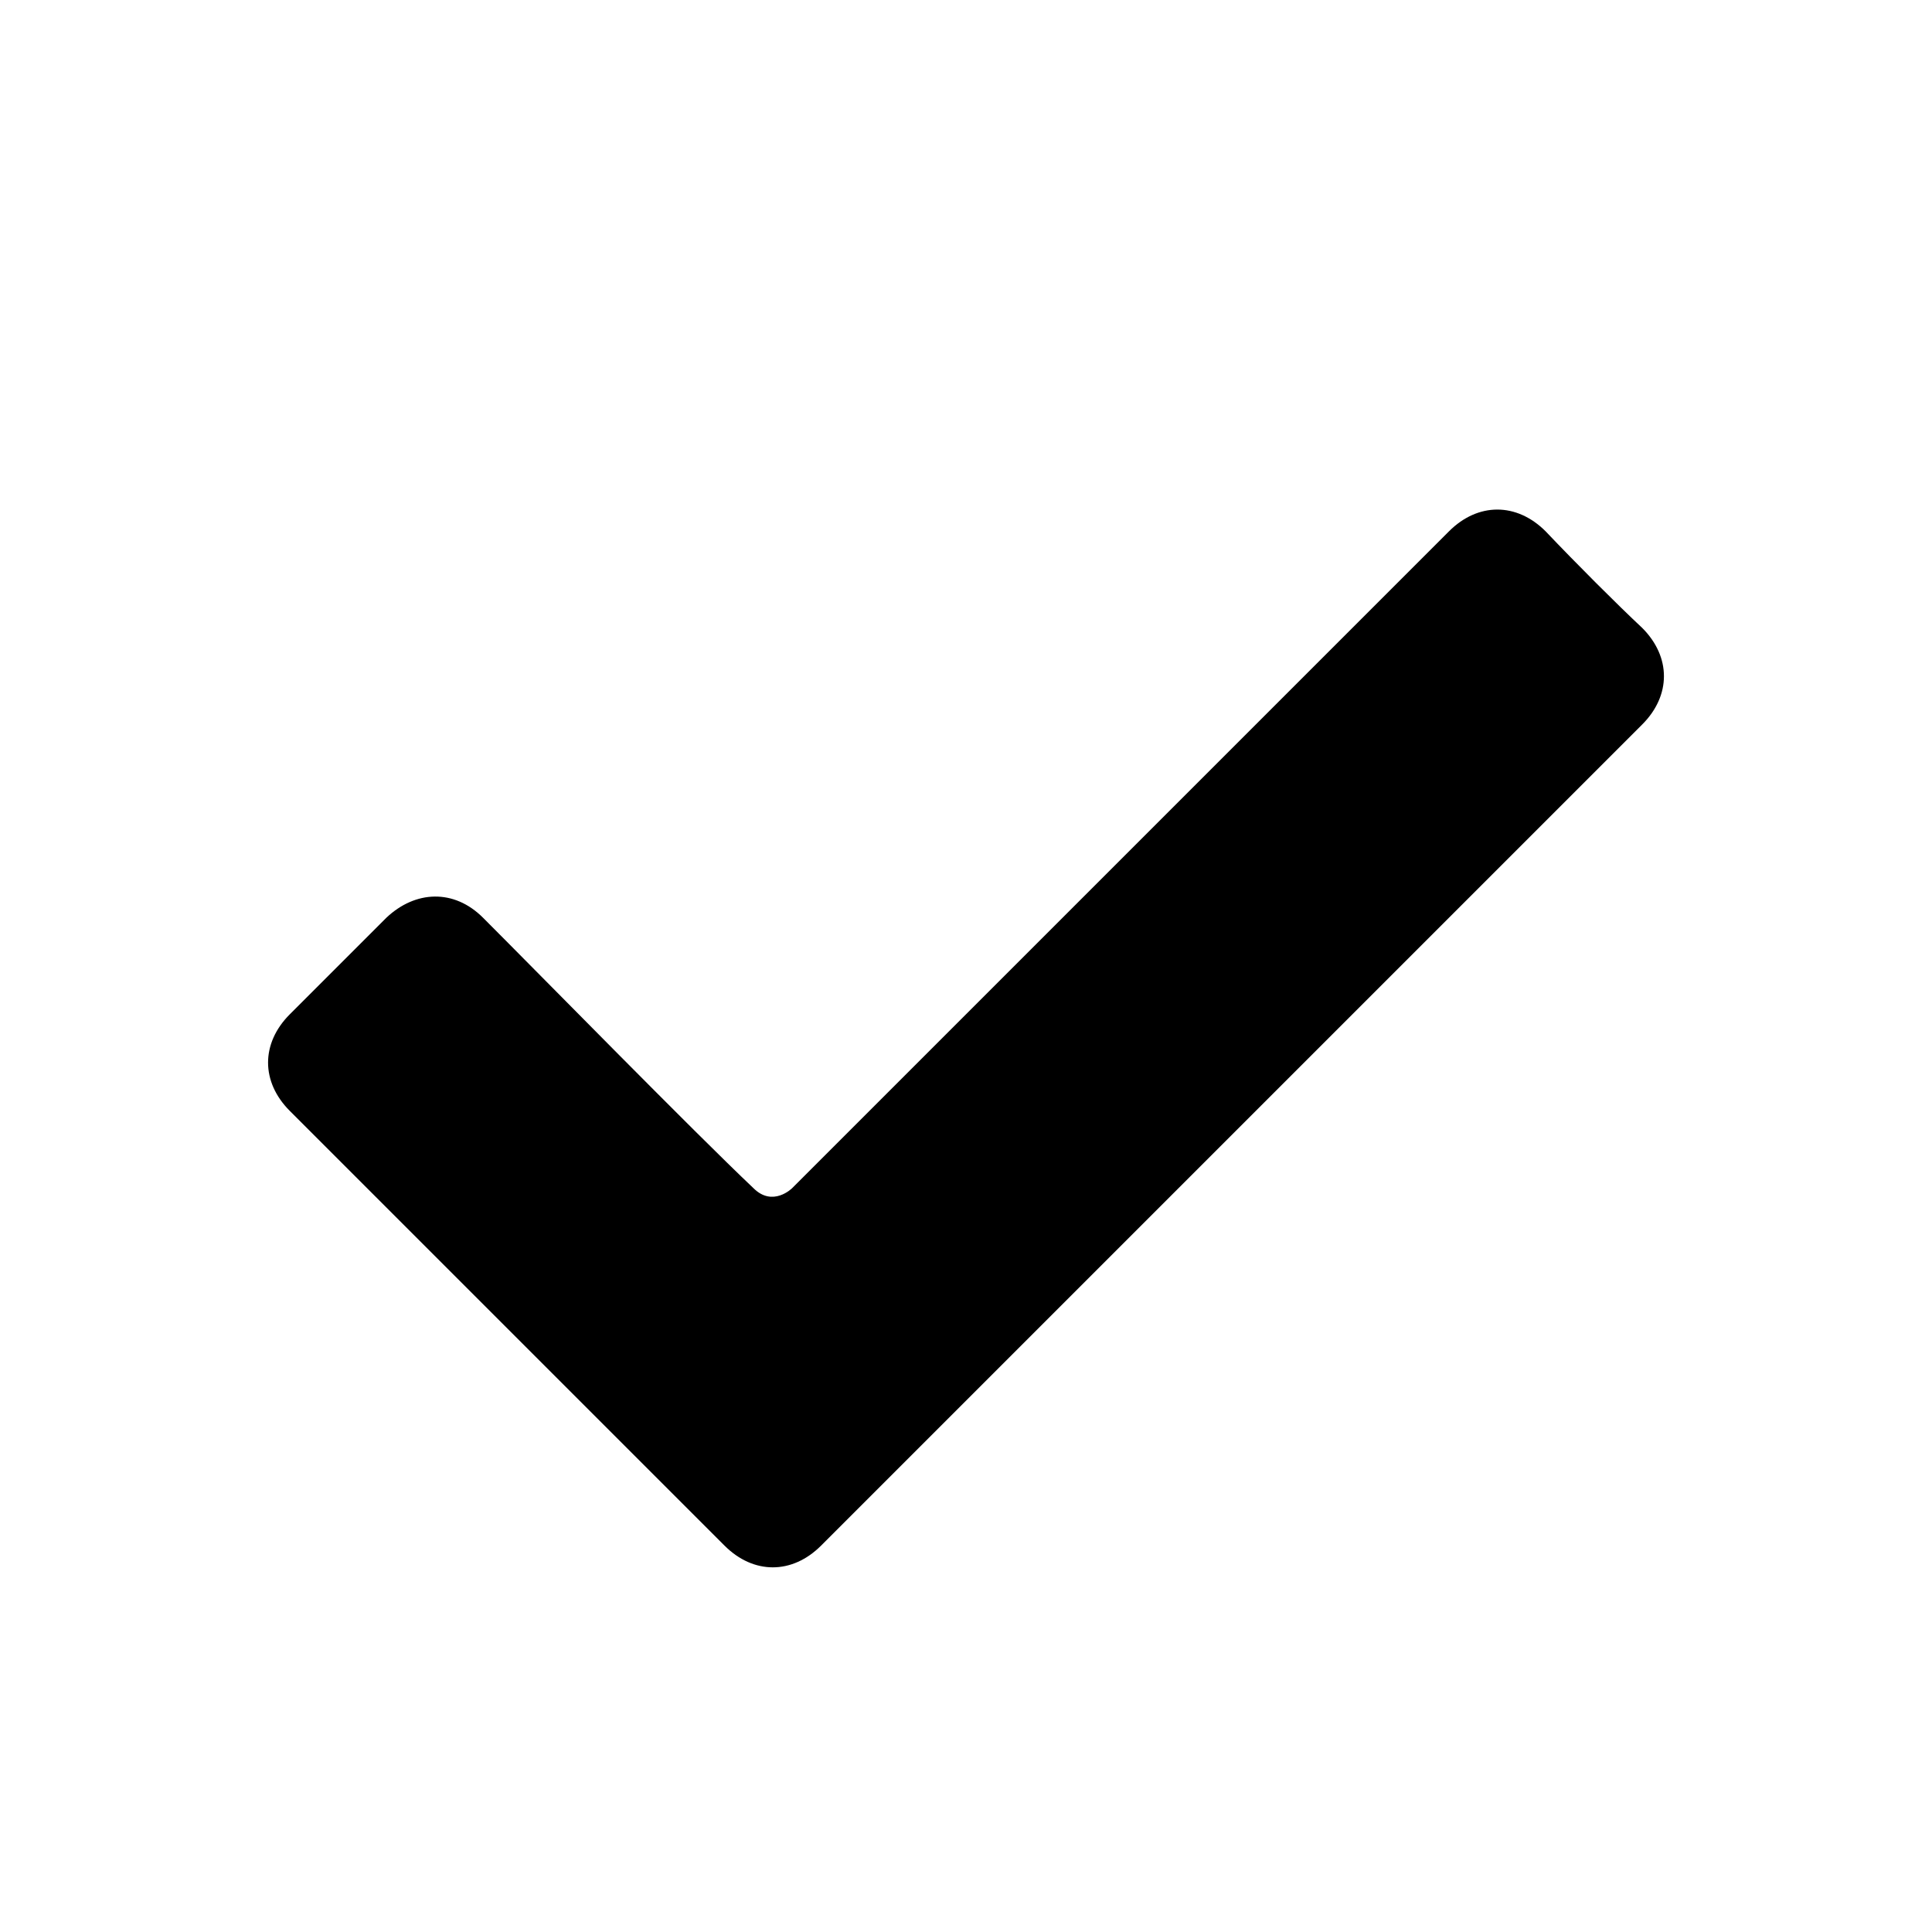
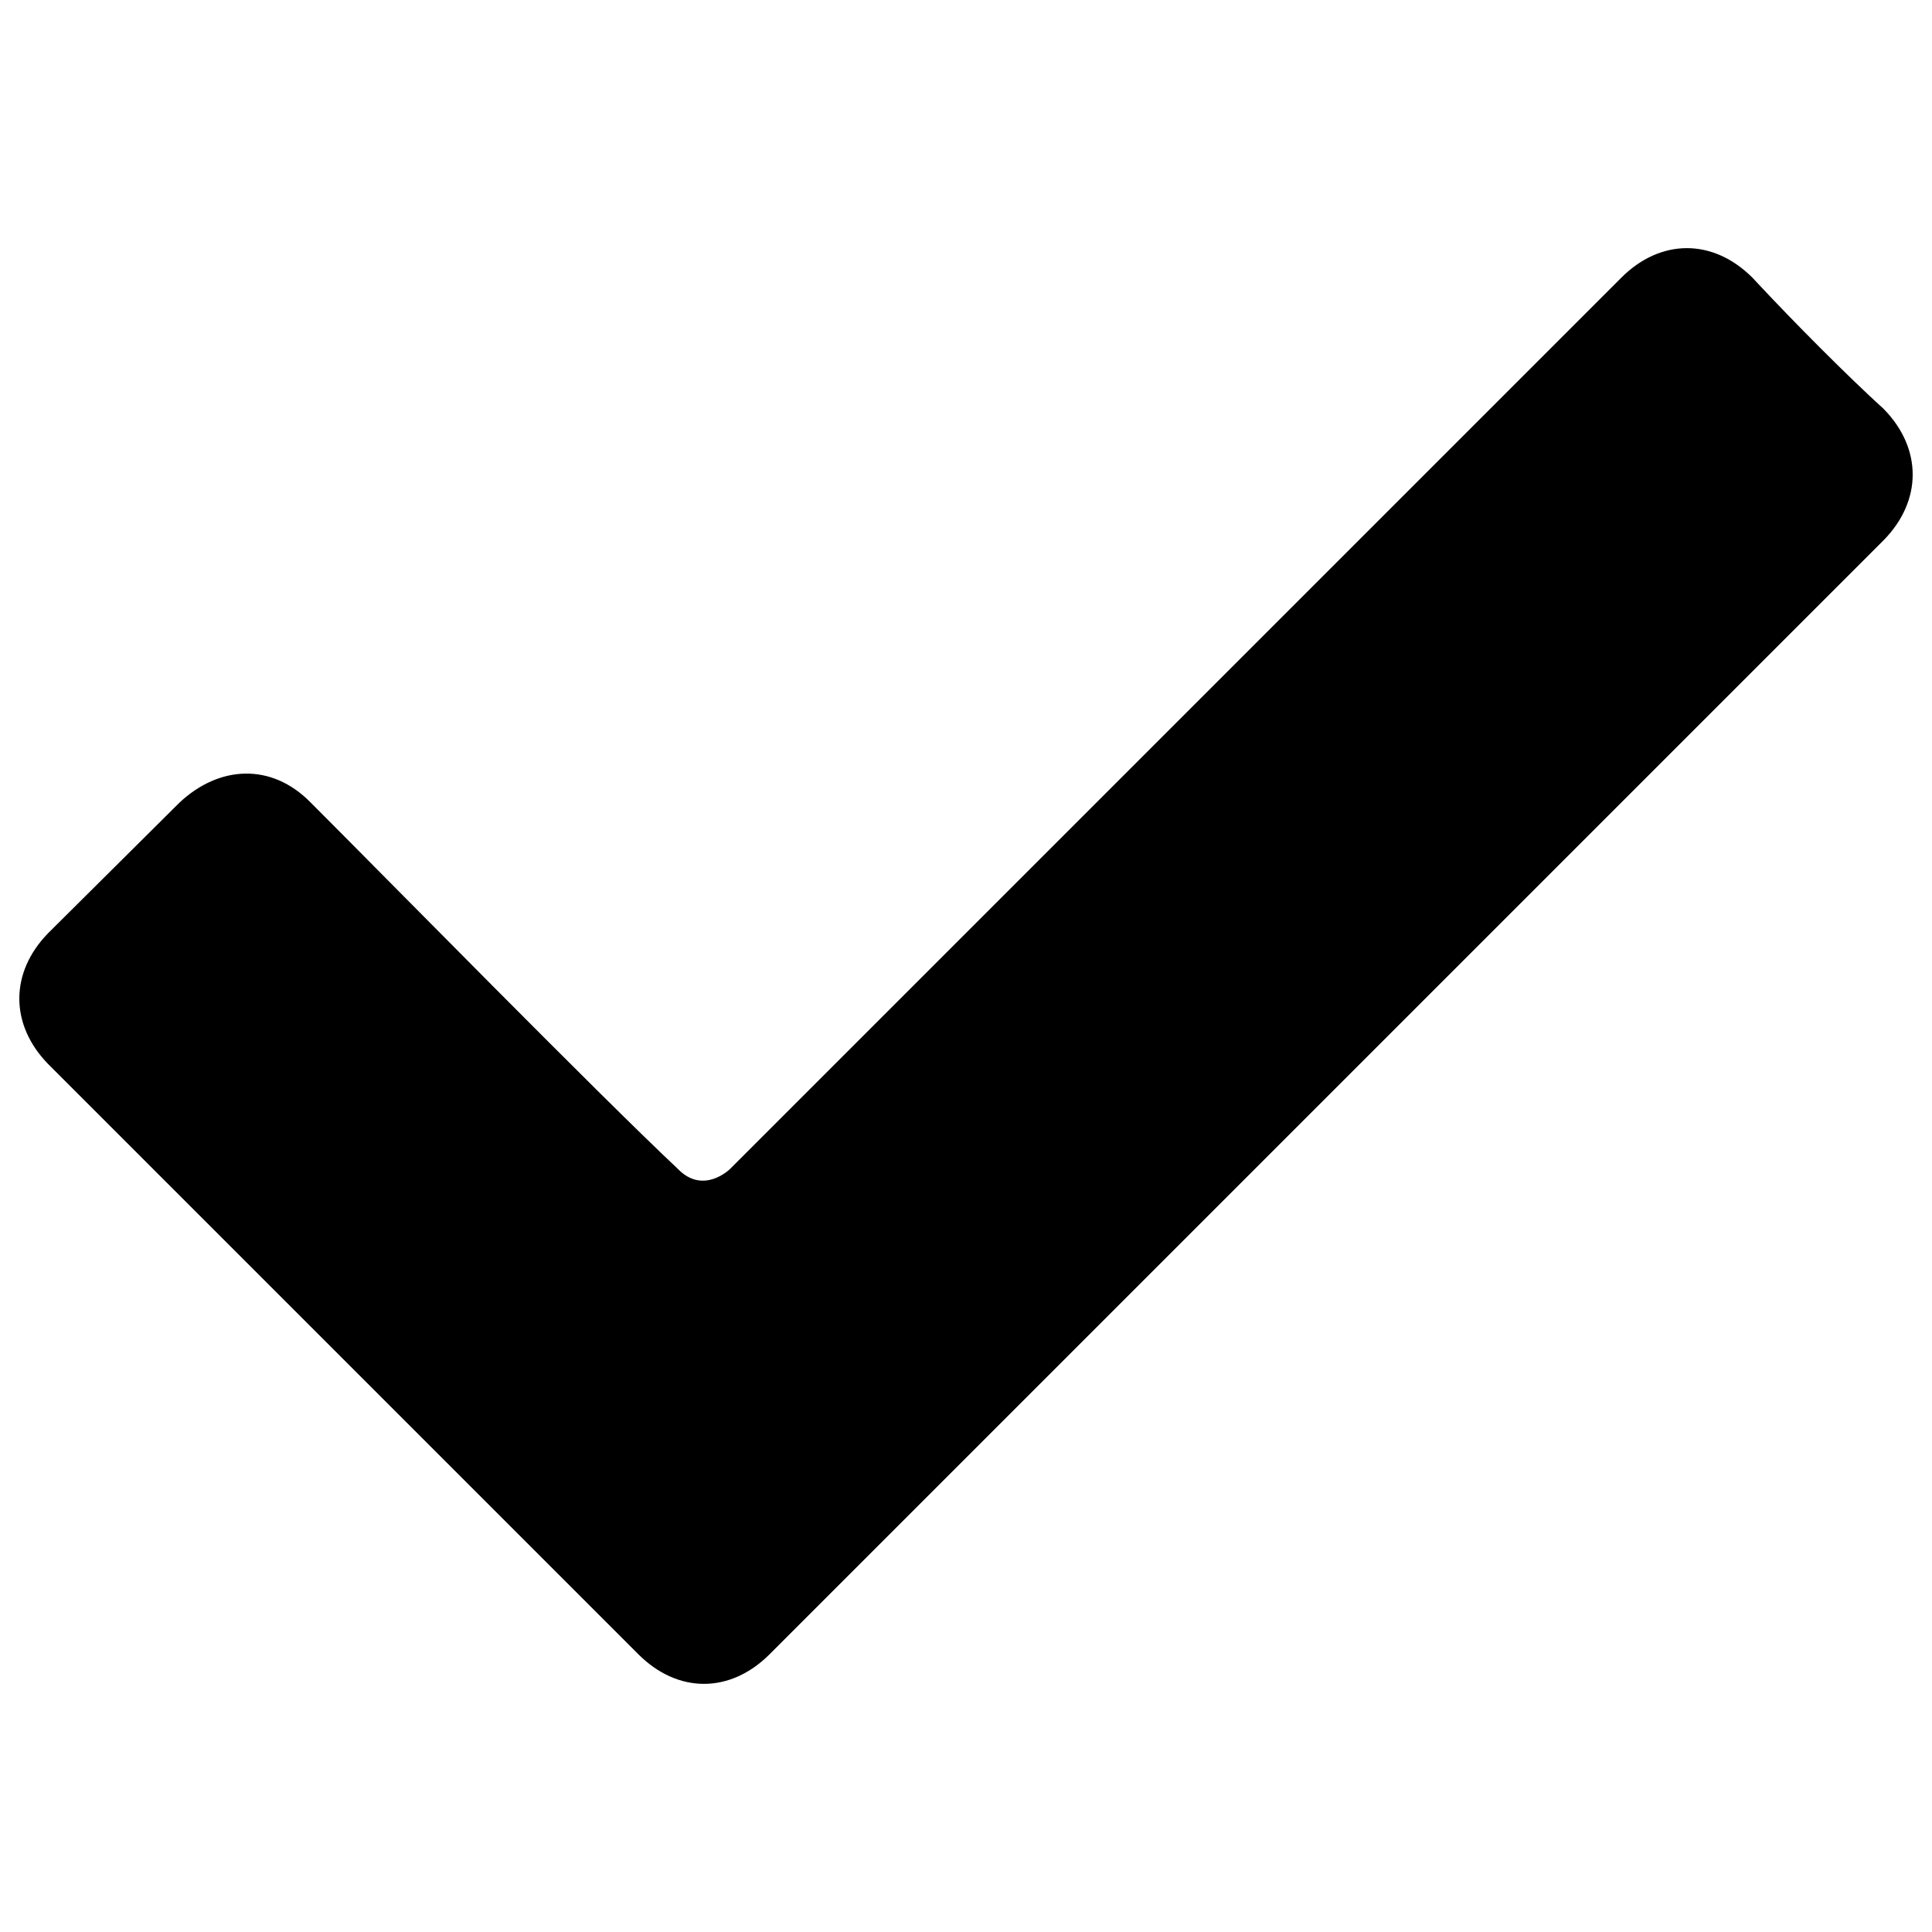
<svg xmlns="http://www.w3.org/2000/svg" viewBox="0 0 24 24">
-   <path d="M6 11.4c.7.7 2.62 2.66 3.36 3.36.24.24.48 0 .48 0L18 6.6c.36-.36.84-.36 1.2 0 .38.4.89.91 1.2 1.2.36.36.36.84 0 1.2L10.2 19.2c-.36.36-.84.36-1.2 0l-5.4-5.4c-.36-.36-.36-.84 0-1.2l1.2-1.2c.36-.34.84-.36 1.2 0" />
+   <path d="M3.86 9.97c.94.94 3.55 3.6 4.56 4.55.32.33.65 0 .65 0L20.14 3.45c.49-.49 1.14-.49 1.63 0 .52.56 1.2 1.24 1.63 1.63.48.49.48 1.14 0 1.63L9.56 20.55c-.49.49-1.14.49-1.63 0L.6 13.22c-.48-.49-.48-1.14 0-1.63l1.63-1.62c.49-.46 1.14-.5 1.63 0" />
</svg>
